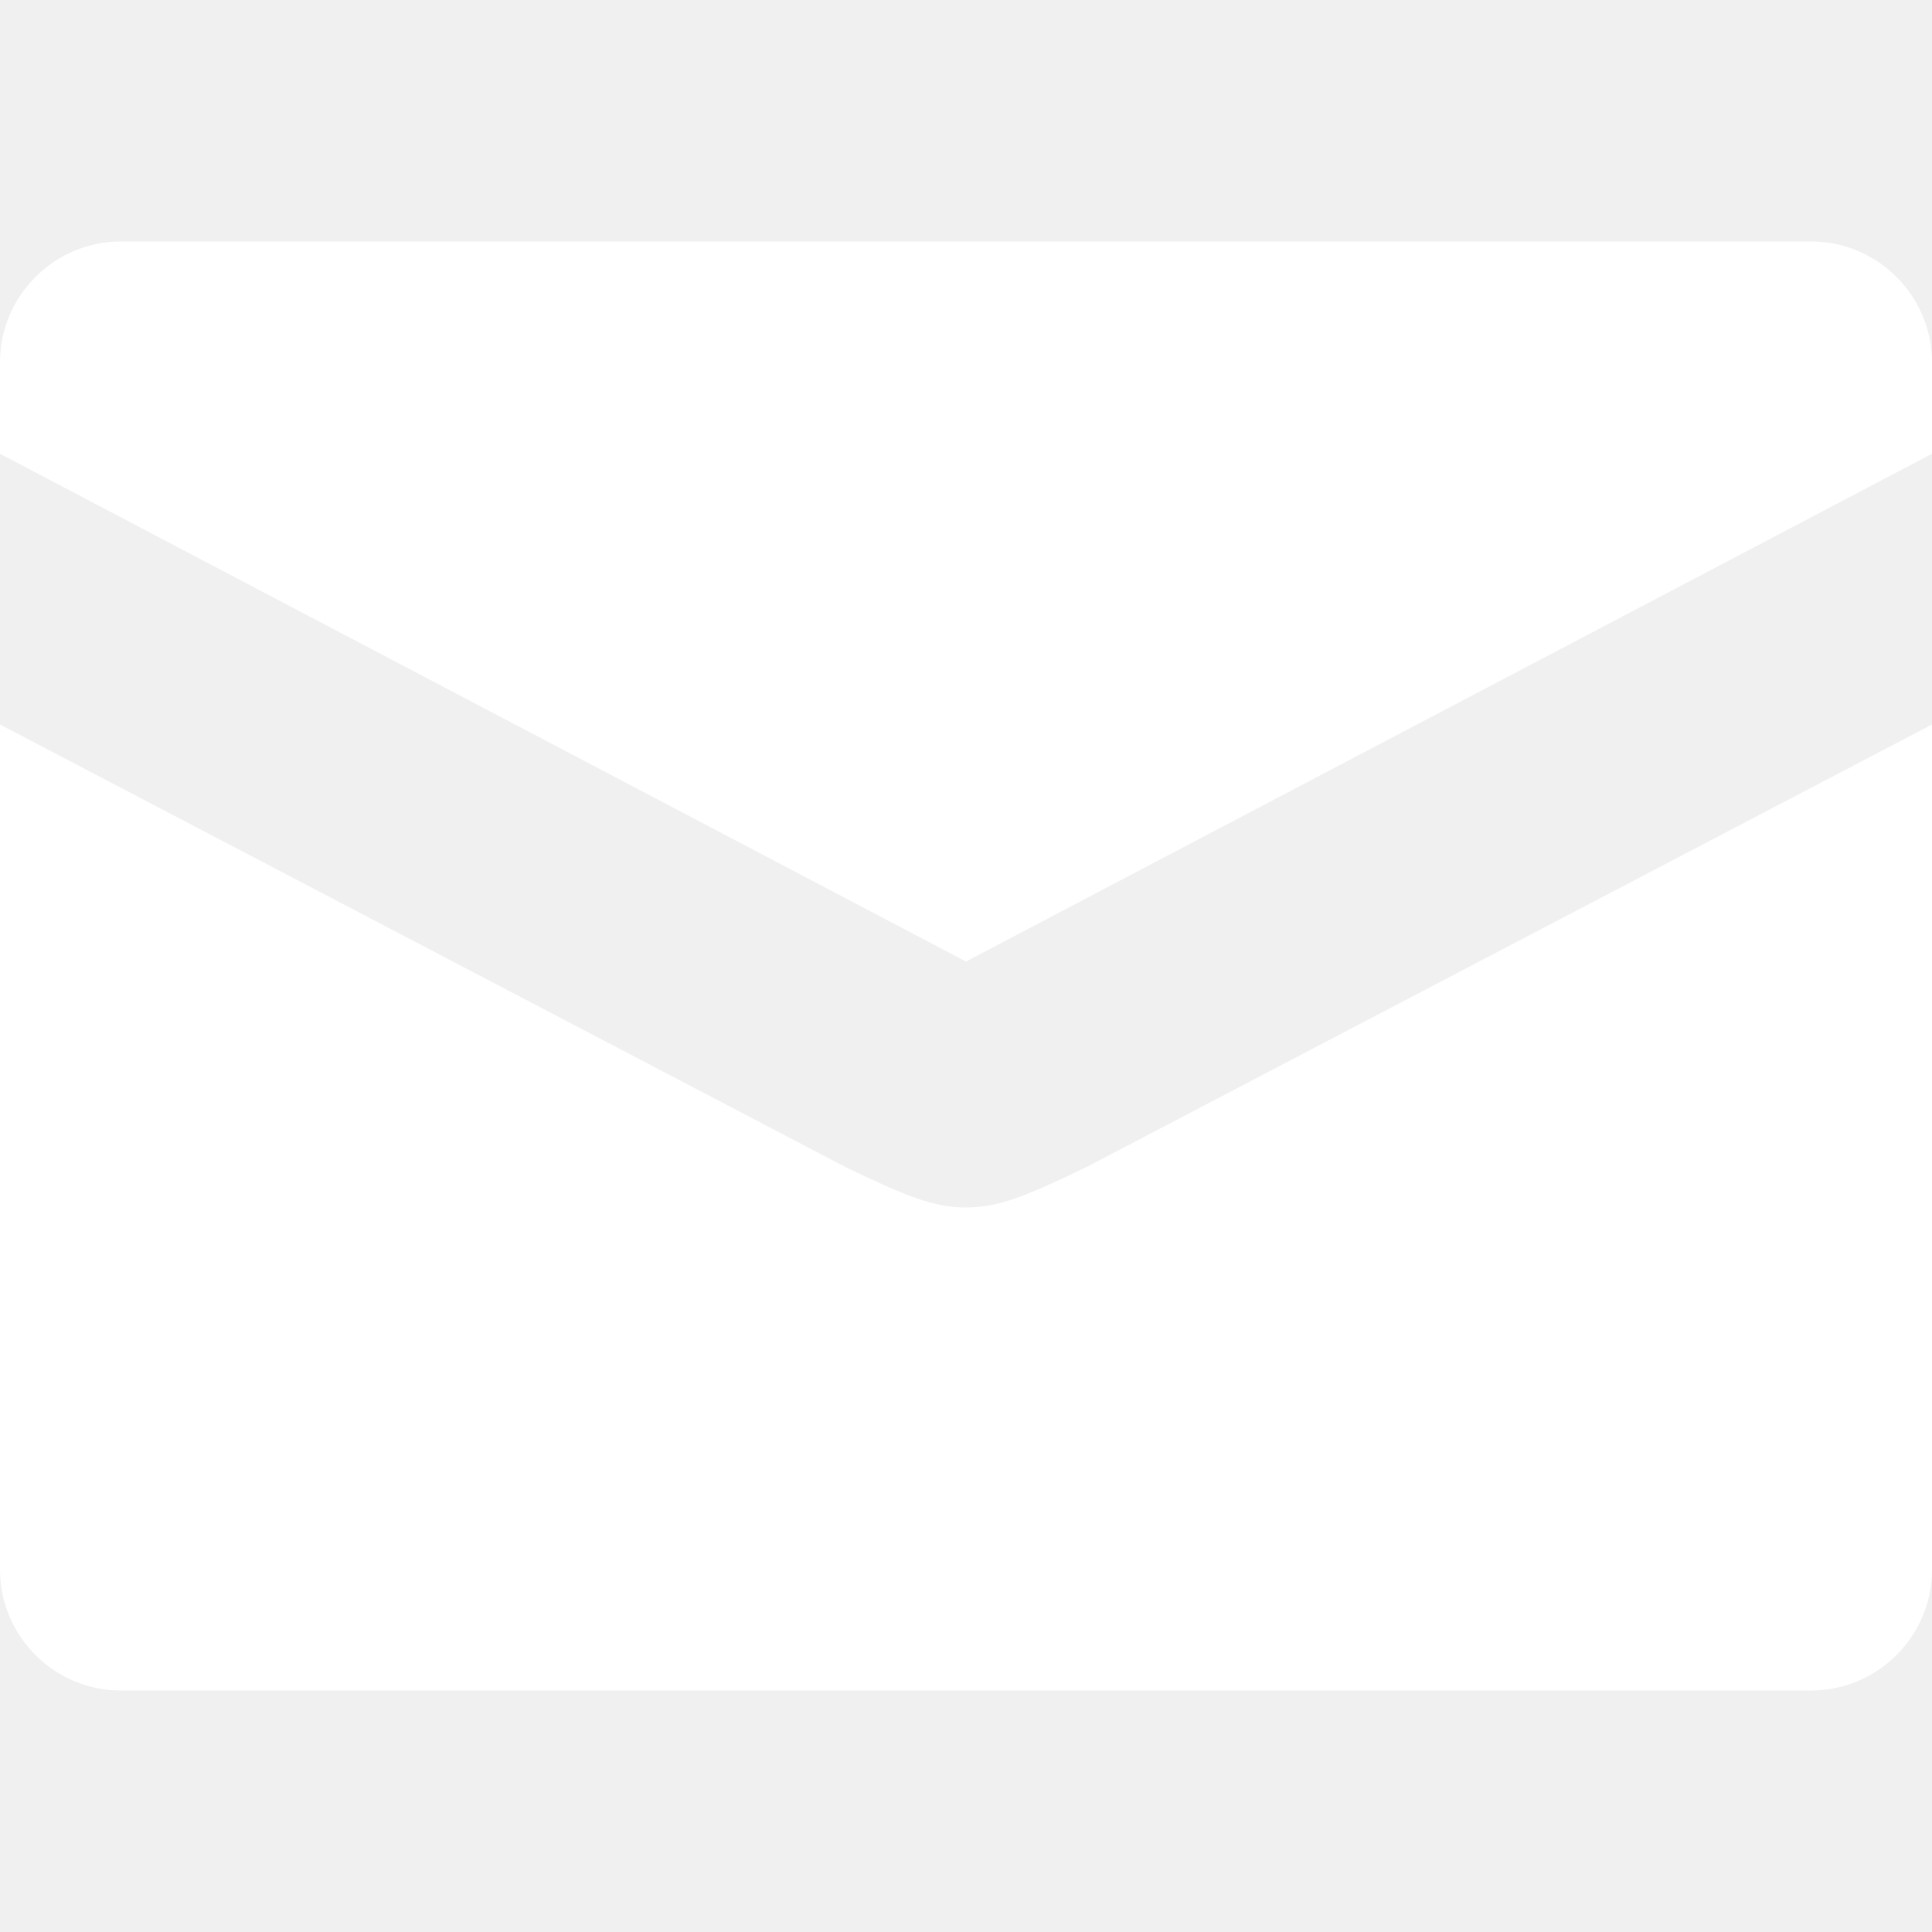
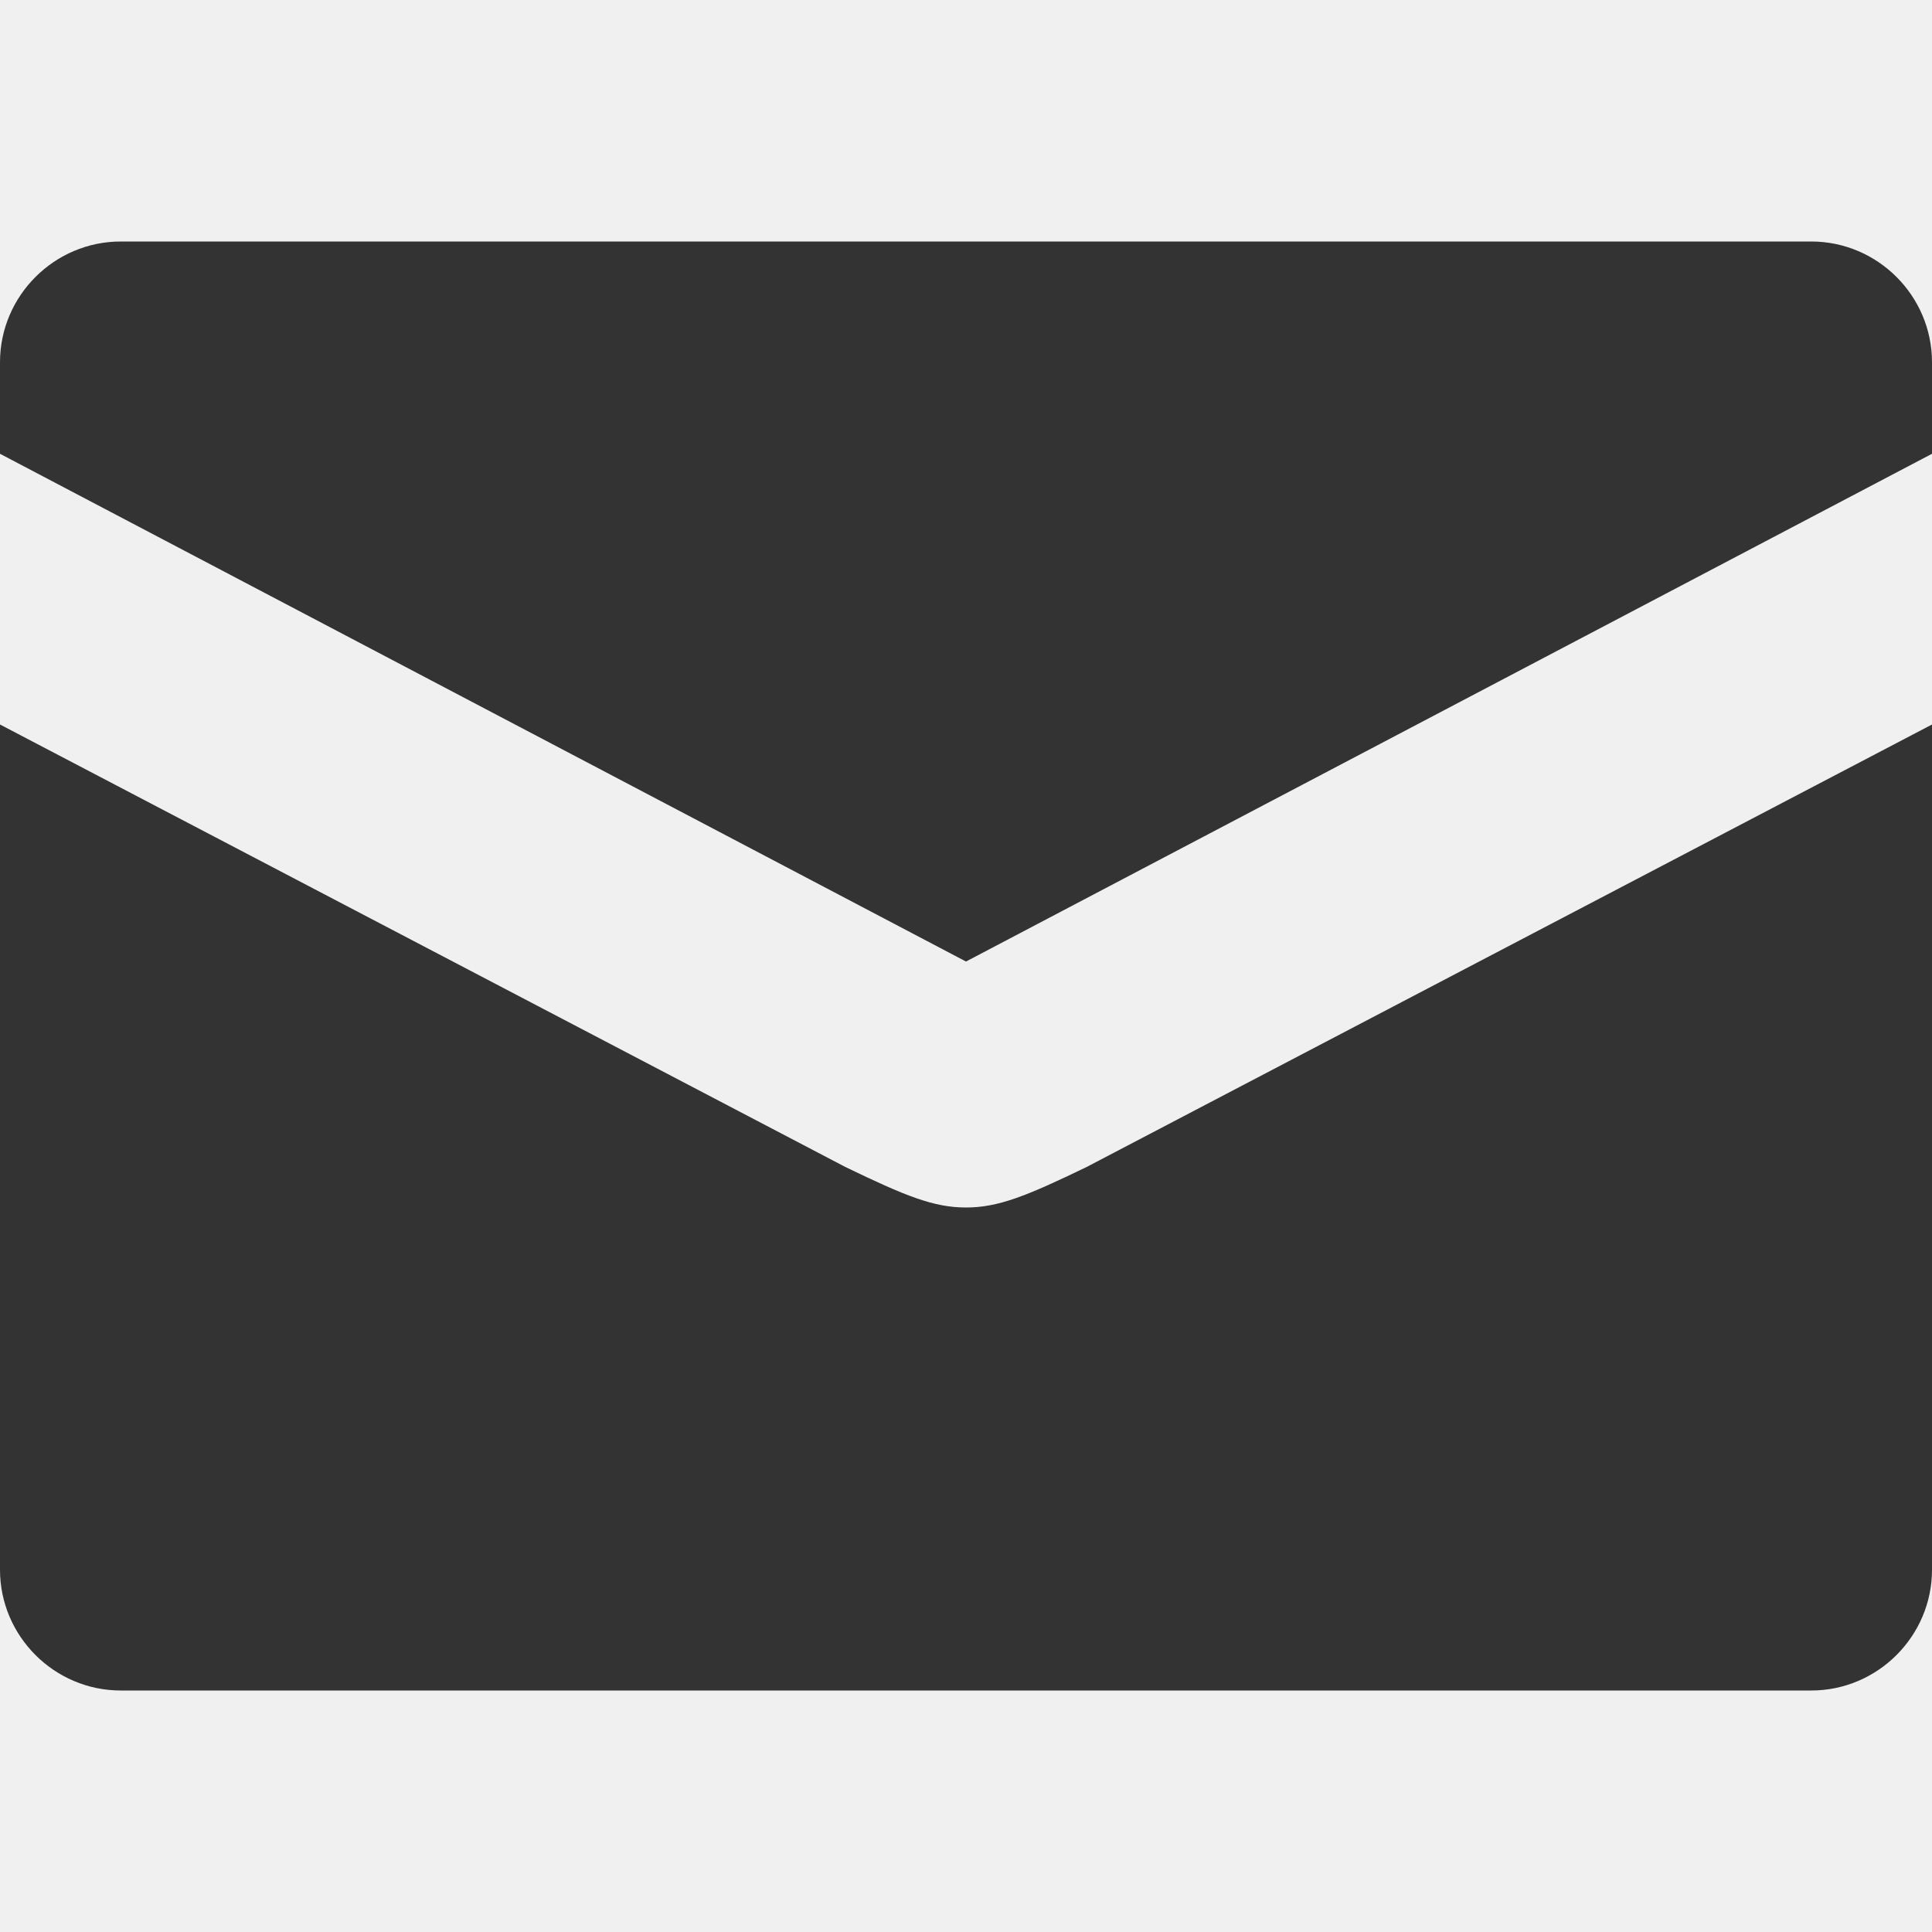
- <svg xmlns="http://www.w3.org/2000/svg" version="1.1" id="Layer_1" x="0px" y="0px" width="16px" height="16px" viewBox="0 0 16 16" enable-background="new 0 0 16 16" xml:space="preserve" fill="#fff">
+ <svg xmlns="http://www.w3.org/2000/svg" version="1.1" id="Layer_1" x="0px" y="0px" width="16px" height="16px" viewBox="0 0 16 16" enable-background="new 0 0 16 16" xml:space="preserve" fill="#333333">
  <path d="M8,10c-0.266,0-0.5-0.094-1-0.336L0,6v7c0,0.55,0.45,1,1,1h14c0.55,0,1-0.45,1-1V6L9,9.664C8.5,9.906,8.266,10,8,10z M15,2 H1C0.45,2,0,2.45,0,3v0.758l8,4.205l8-4.205V3C16,2.45,15.55,2,15,2z" />
</svg>
